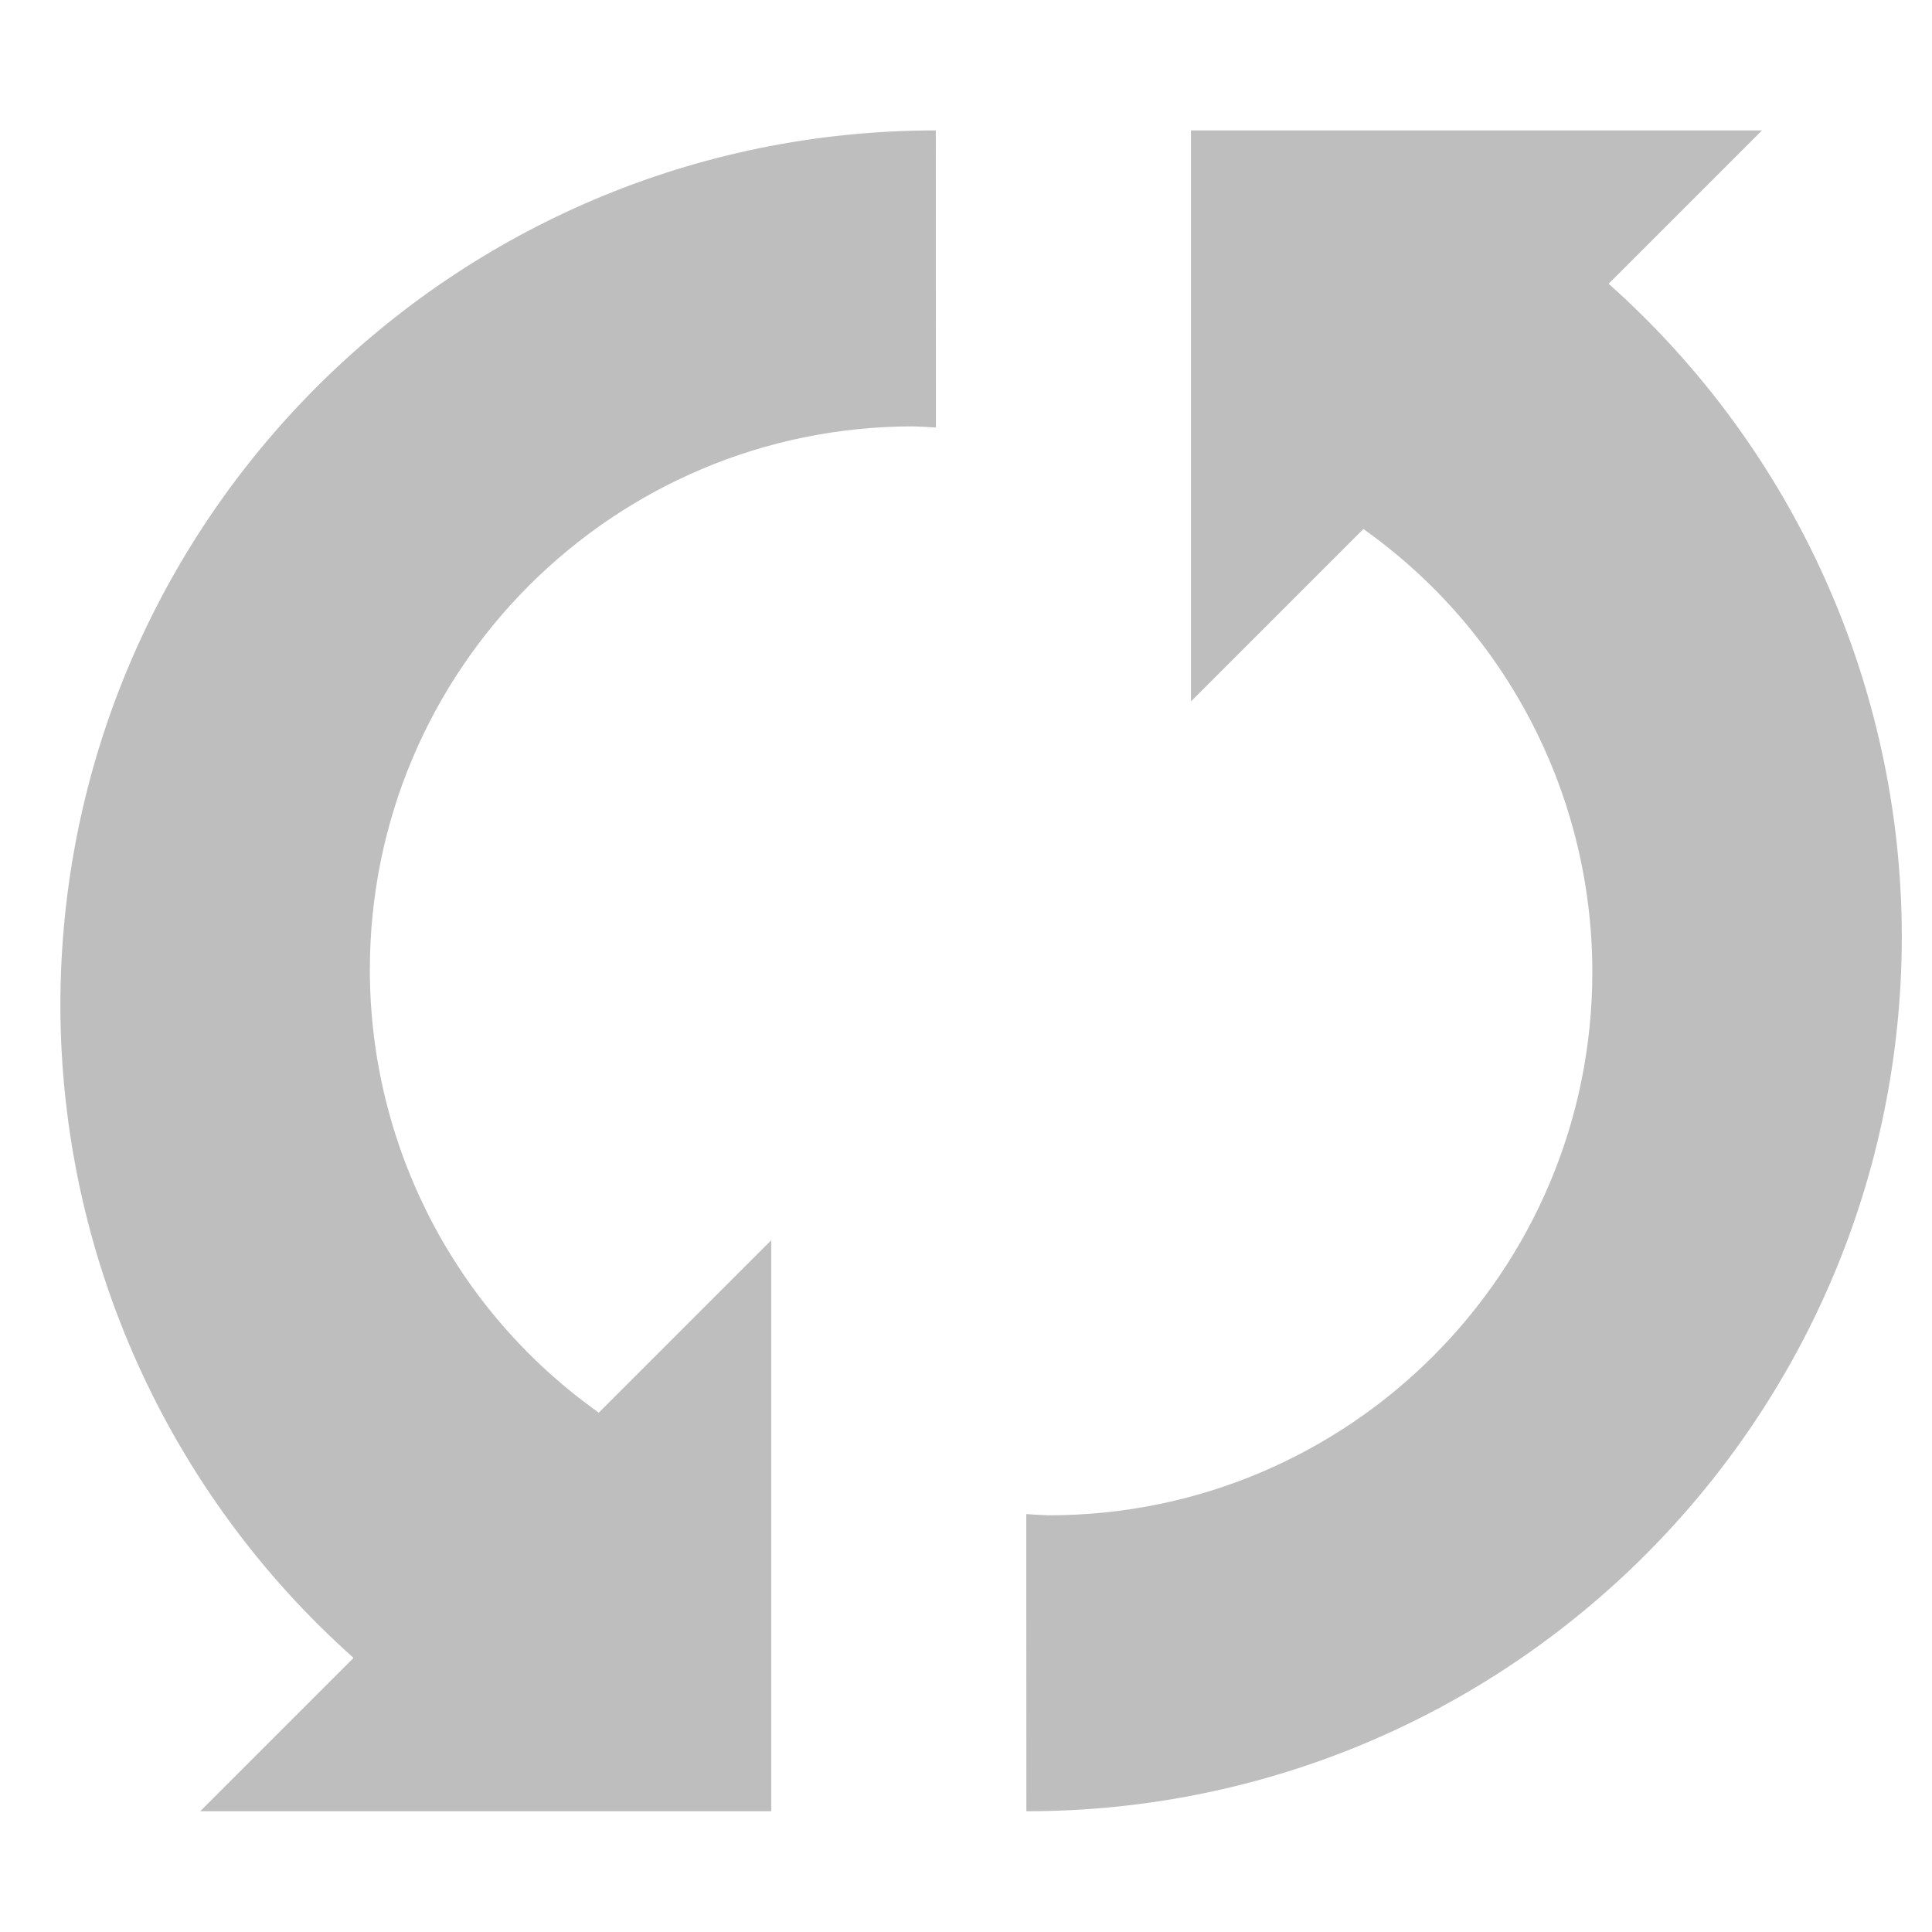
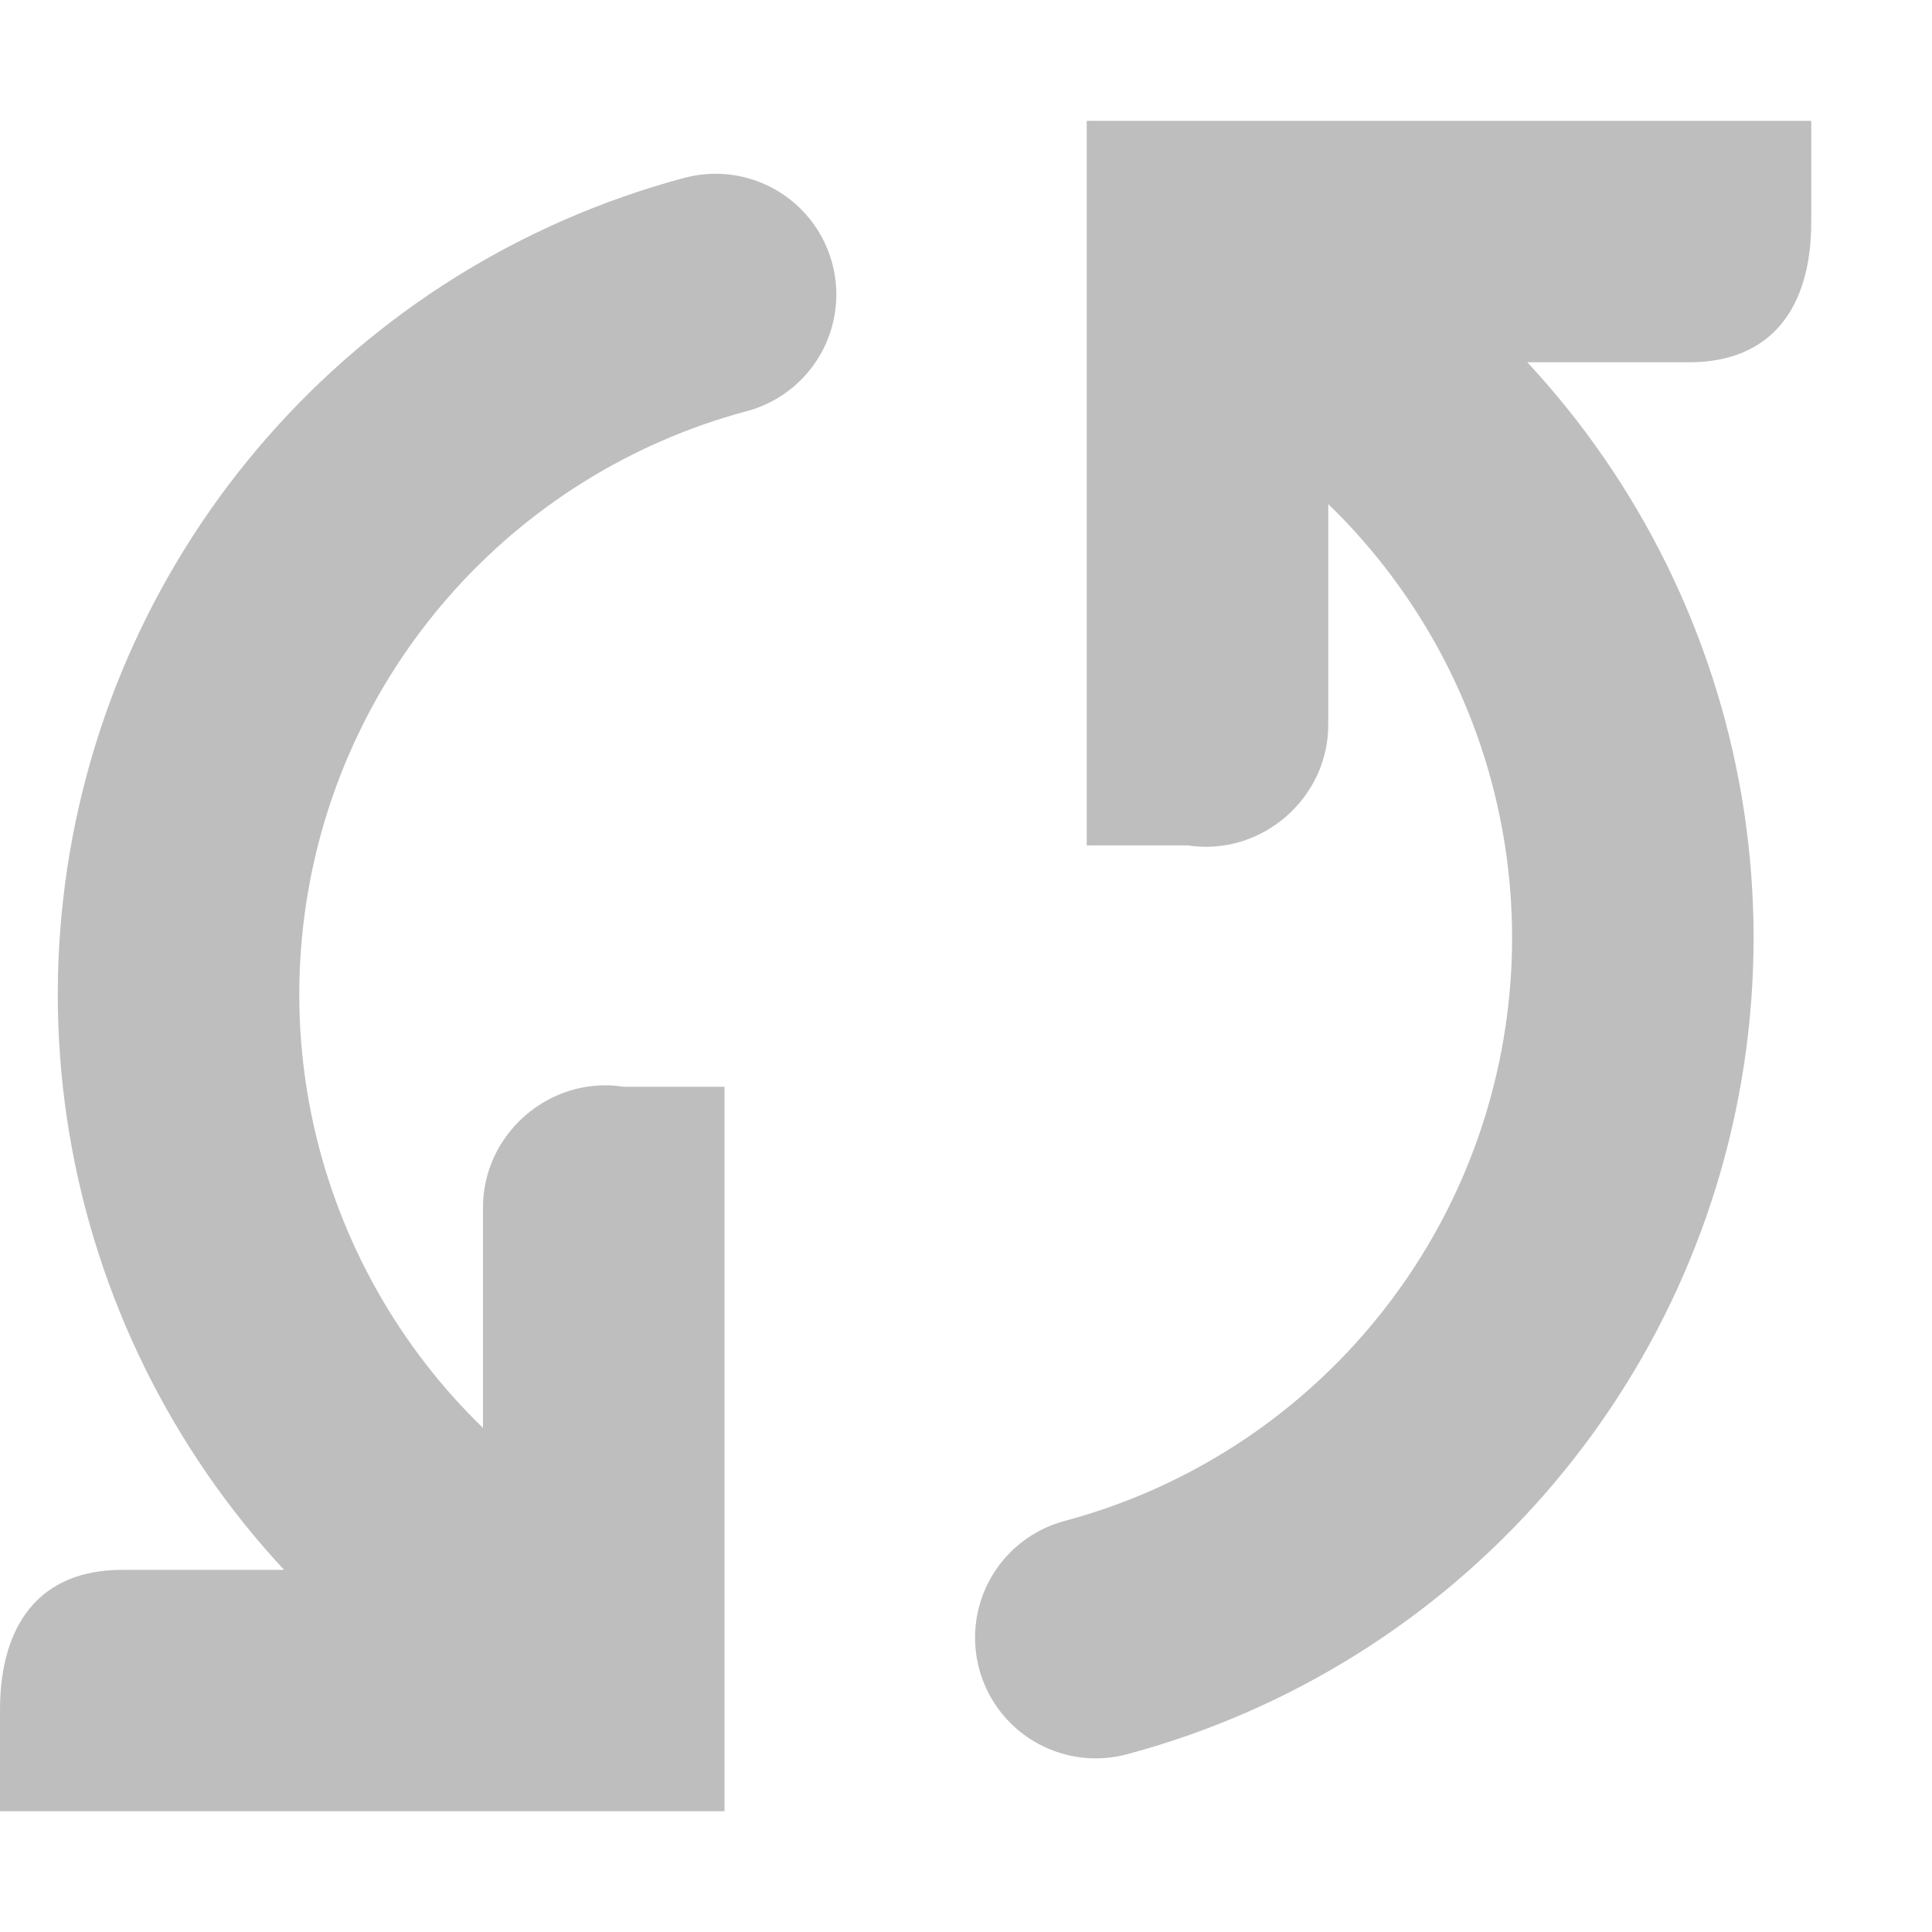
<svg xmlns="http://www.w3.org/2000/svg" height="16" width="16">
-   <path d="m7.75 1.08c-4.004 0-7.25 3.246-7.25 7.25.004 2.064.887 4.028 2.428 5.4l-1.27 1.27h4.729v-4.729l-1.428 1.428c-1.189-.843-1.896-2.21-1.896-3.668 0-2.485 2.015-4.5 4.5-4.5.063.002.125.005.188.01z" fill="#bebebe" />
  <path d="m54.135 10.855-41.059 42.042c-15.547 15.542 10.065 14.247 19.334 20.125 4.285 2.79-13.753 6.376-10.065 10.062 3.588 3.686 21.626 7.073 25.213 10.66 3.588 3.686-7.275 7.572-3.687 11.258 3.488 3.686 11.859.199 13.354 8.568 1.096 6.177 15.347 3.088 21.725-2.192 3.986-3.387-6.876-3.387-3.289-7.073 8.969-9.066 16.942-4.085 20.231-12.453 1.794-4.483-13.553-7.671-9.467-10.56 9.766-6.874 45.643-10.361 29.1-26.899l-42.554-43.537c-5.282-4.981-13.952-4.981-18.835 0zm47.138 80.996c0 2.092 16.244 3.288 15.347-.498-1.296-6.376-13.553-5.878-15.347.498zm-69.262 11.059c3.687 3.188 9.268-.697 11.062-5.181-3.588-4.682-16.842.299-11.062 5.181zm67.269-6.675c-4.584 4.184.797 8.568 5.282 5.679 1.196-.797-.1-4.682-5.282-5.679z" fill="none" stroke-width=".996" />
-   <path d="m8.5 15c4.004 0 7.25-3.246 7.25-7.25-.004-2.064-.887-4.028-2.428-5.4l1.27-1.27h-4.729v4.729l1.428-1.428c1.189.843 1.896 2.21 1.896 3.668 0 2.485-2.015 4.5-4.5 4.5-.063-.002-.125-.005-.188-.01z" fill="#bebebe" />
+   <path d="m0 14.162v.838h6v-6h-.835c-.611-.095-1.172.392-1.165 1.01v2.803l-.373.188h-2.617c-.681 0-1.01.452-1.01 1.162z" fill="#bebebe" stroke-width=".999" />
+   <path d="m4.479 13.43a6 6 0 0 1 -2.949-5.979 6 6 0 0 1 4.396-5.012" style="fill:none;stroke:#bebebe;stroke-width:2;stroke-linecap:round;stroke-linejoin:round;stroke-dashoffset:2078.737" />
+   <path d="m15 1.839v-.838h-6v6h.835c.611.095 1.172-.392 1.165-1.01v-2.803l.373-.188h2.617c.681 0 1.01-.452 1.01-1.162z" fill="#bebebe" stroke-width=".999" />
+   <path d="m-10.522-2.571a6 6 0 0 1 -2.949-5.979 6 6 0 0 1 4.396-5.012" style="fill:none;stroke:#bebebe;stroke-width:2;stroke-linecap:round;stroke-linejoin:round;stroke-dashoffset:2078.737" transform="scale(-1)" />
</svg>
